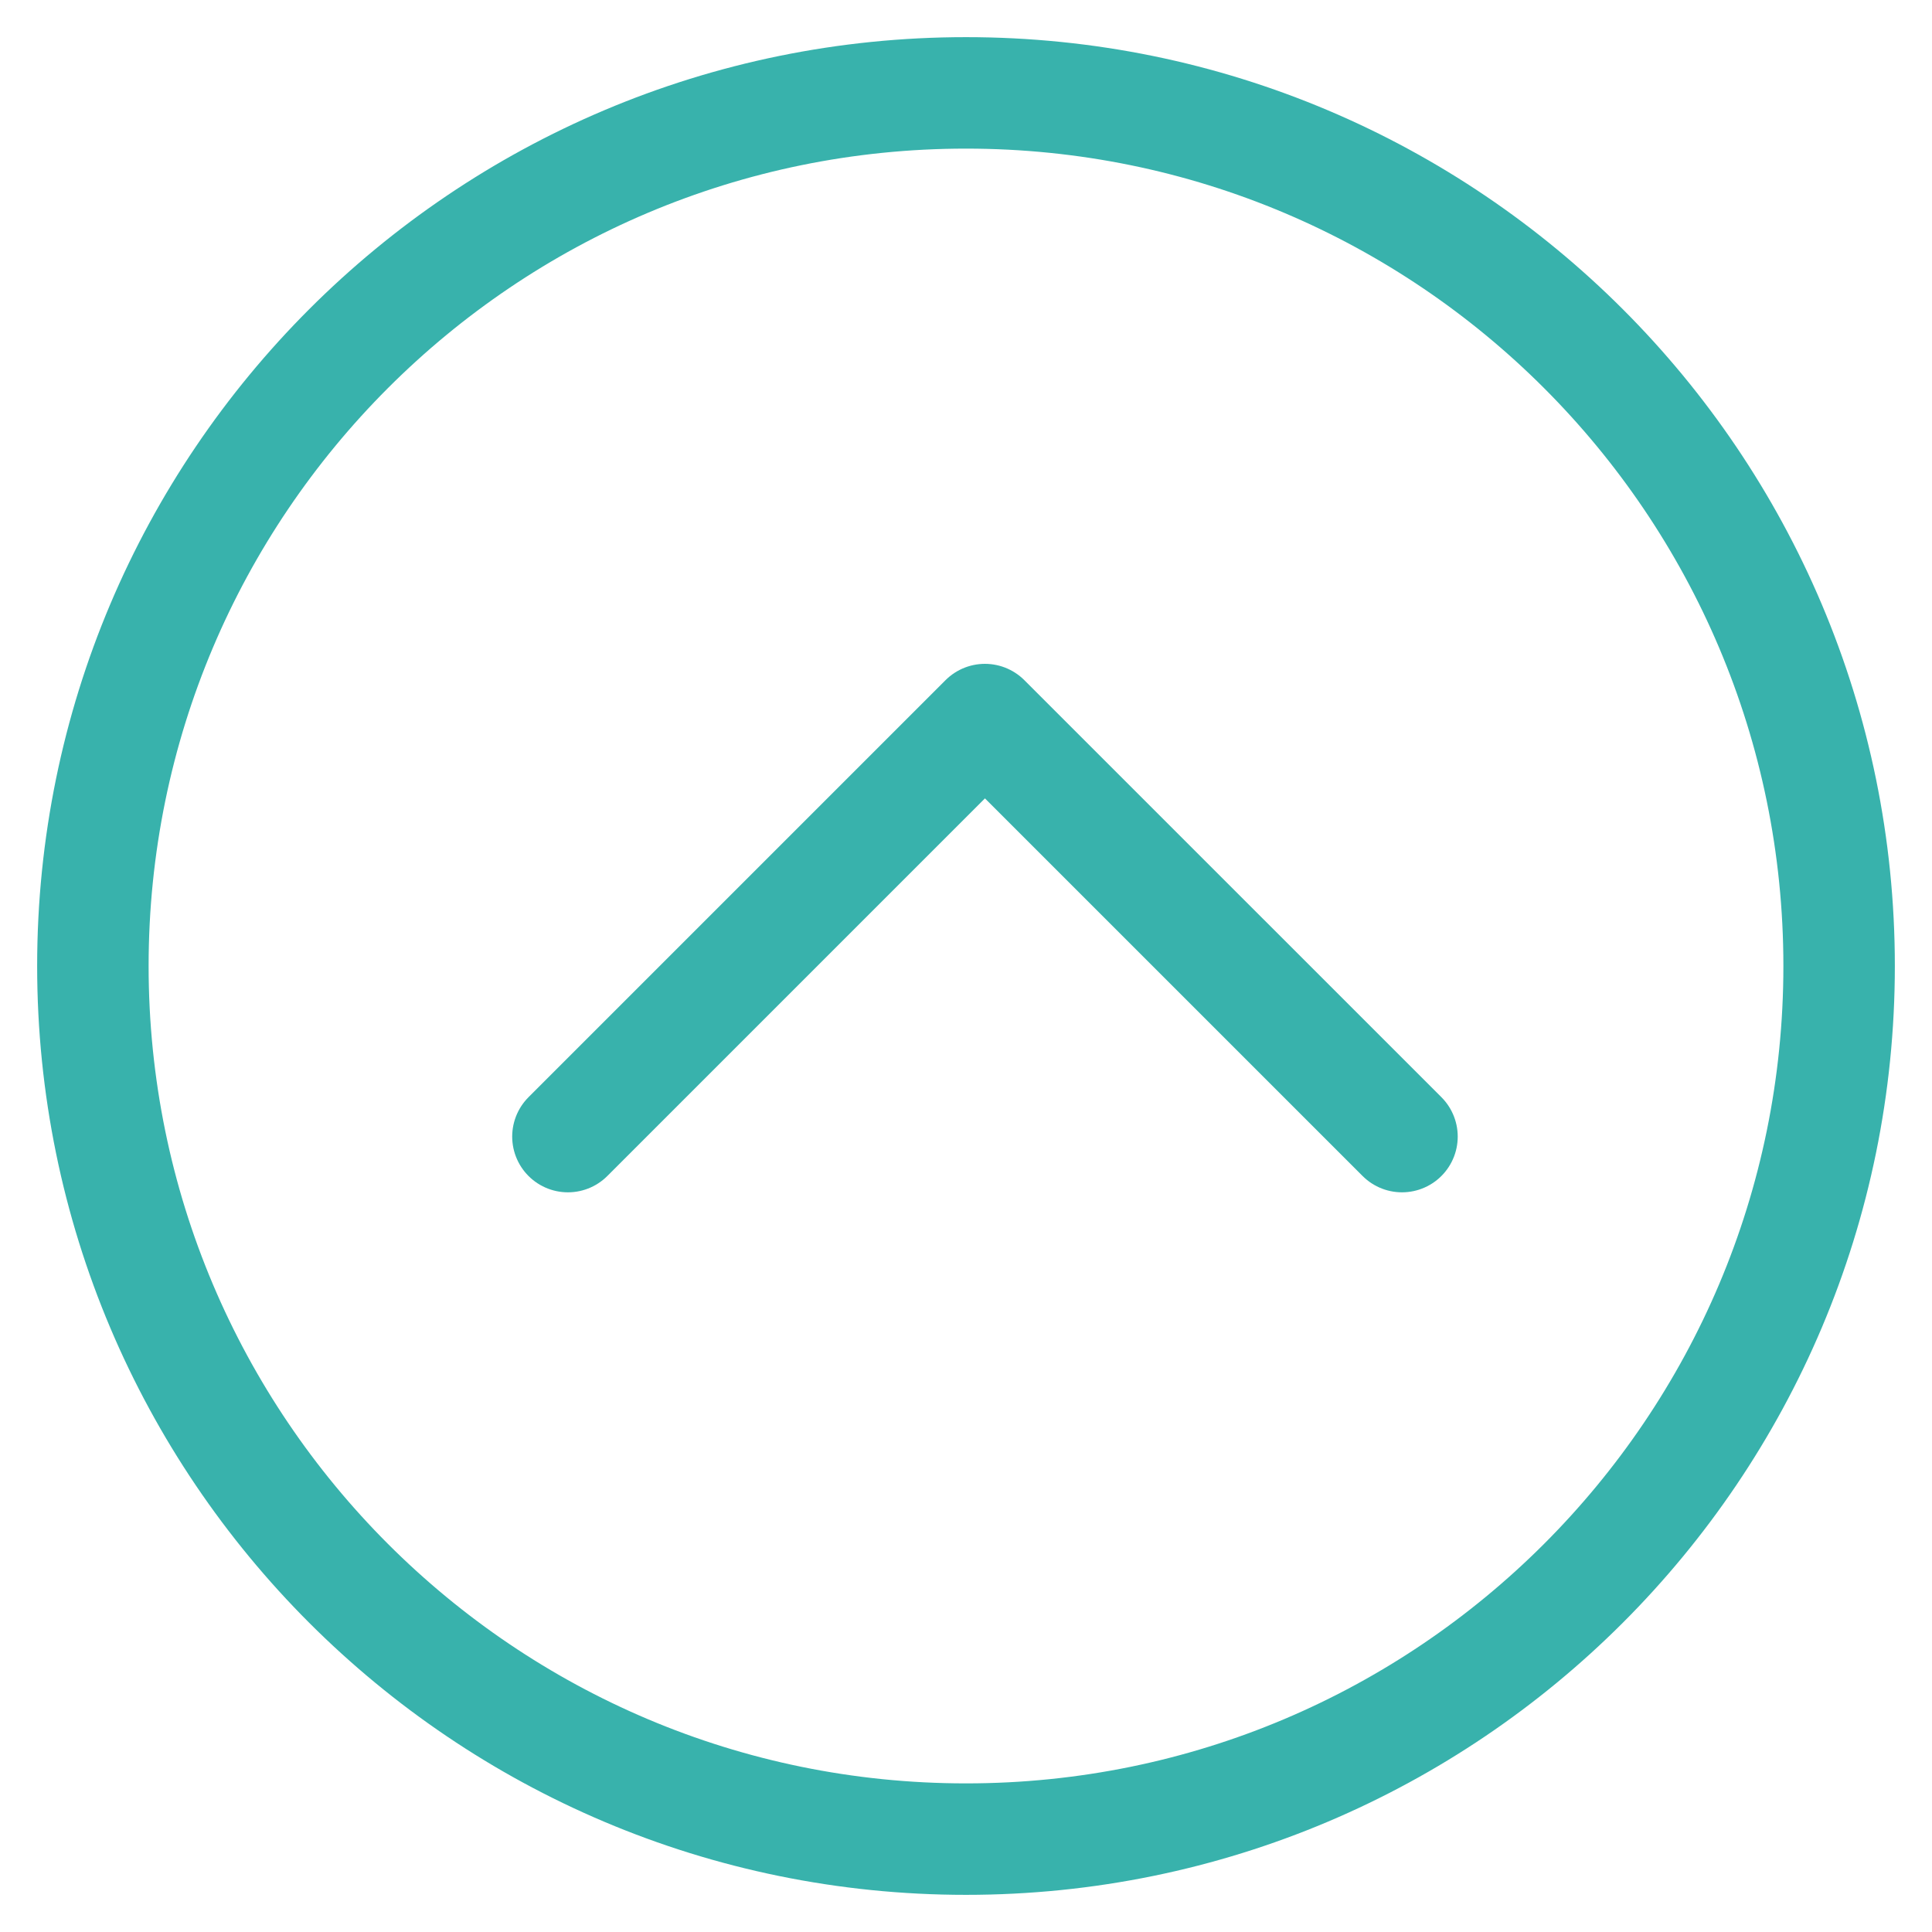
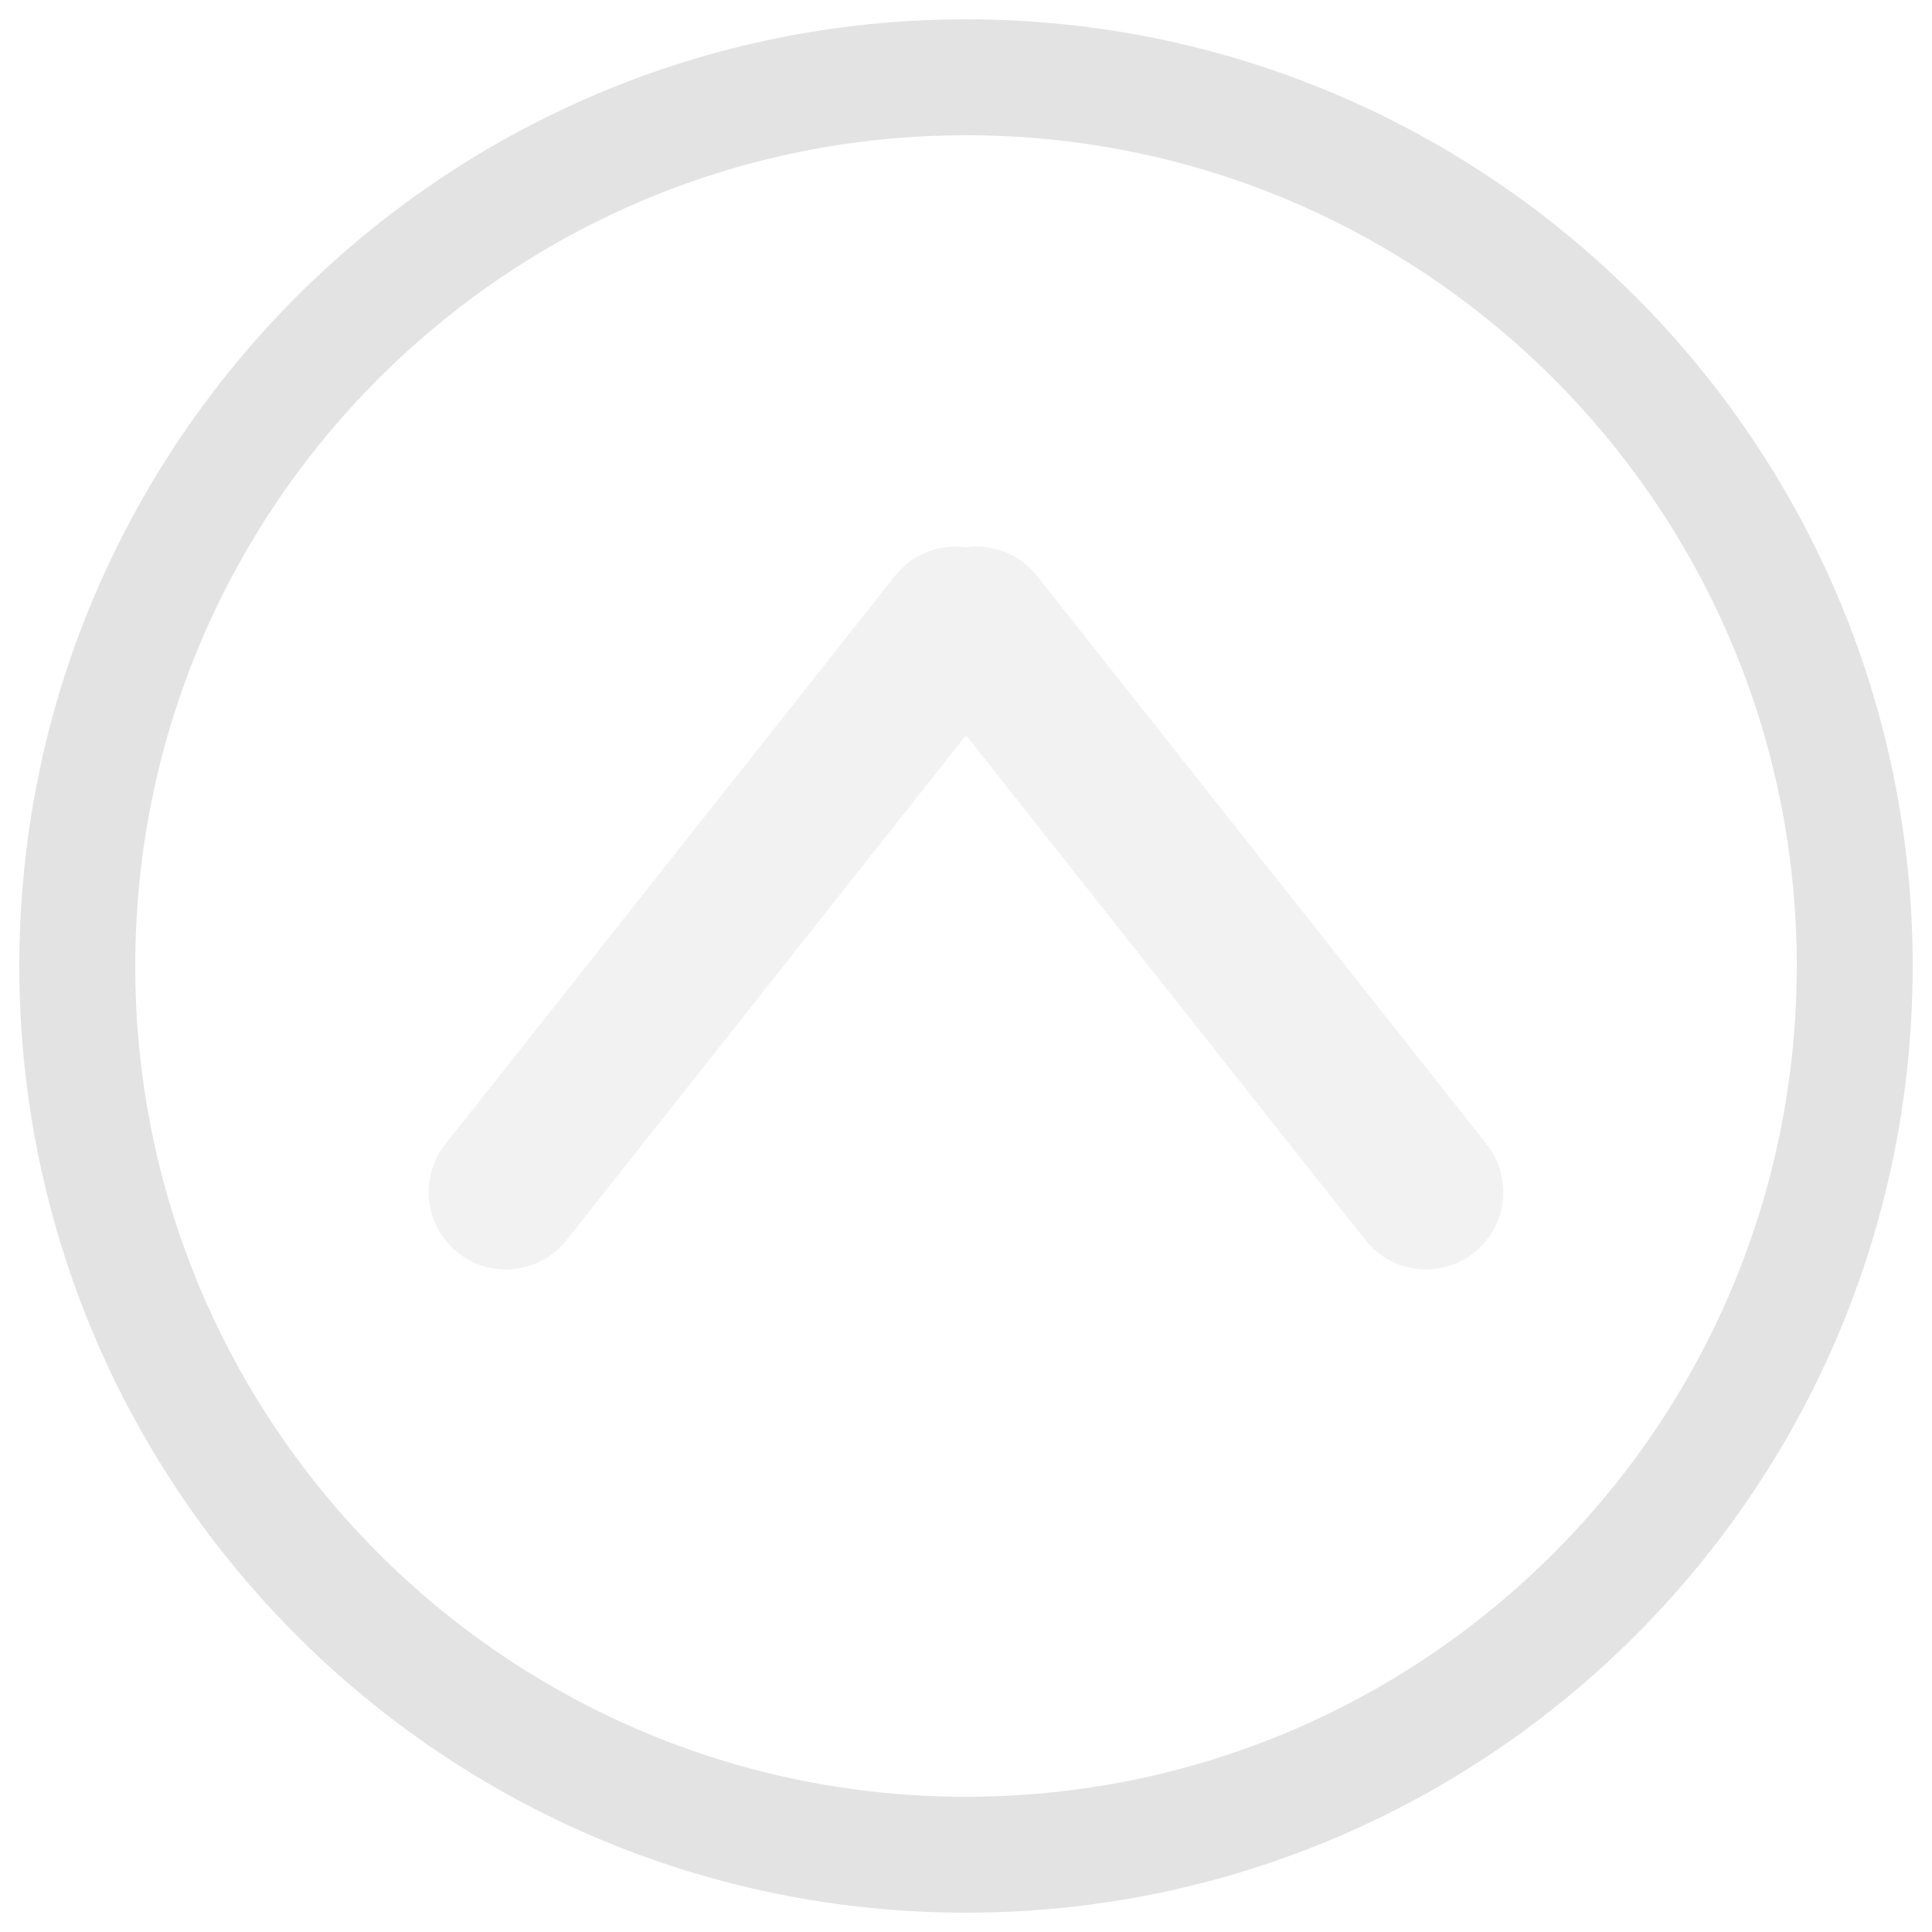
- <svg xmlns="http://www.w3.org/2000/svg" width="52px" height="52px" viewBox="0 0 52 52" version="1.1">
-   <g id="back-to-top" stroke="none" stroke-width="1" fill="none" fill-rule="evenodd">
-     <g id="Group" transform="translate(1, 1)" stroke="#38B2AC" stroke-width="3">
-       <g id="back-to-top" transform="translate(14.28571, 18.36735)" stroke-linecap="round" stroke-linejoin="round">
-         <polyline id="Path" points="0 11.224 11.224 0 22.449 11.224" />
+ <svg xmlns="http://www.w3.org/2000/svg" width="50px" height="50px" viewBox="0 0 50 50" version="1.1">
+   <defs>
+     <filter id="filter-1">
+       <feColorMatrix in="SourceGraphic" type="matrix" values="0 0 0 0 0.89 0 0 0 0 0.89 0 0 0 0 0.89 0 0 0 1 0" />
+     </filter>
+   </defs>
+   <g id="spare-copy" stroke="none" stroke-width="1" fill="none" fill-rule="evenodd" stroke-linecap="round" stroke-linejoin="round">
+     <circle id="Oval" stroke="#E3E3E3" stroke-width="3" transform="translate(25, 25) rotate(-90) translate(-25, -25) " cx="25" cy="25" r="23" />
+     <g filter="url(#filter-1)" id="Group">
+       <g transform="translate(25, 23.5) rotate(-90) translate(-25, -23.5) translate(17, 11)">
+         <line x1="-1.373" y1="6.682" x2="17.373" y2="6.142" id="Line" stroke="#898989" stroke-width="4" transform="translate(8, 6.411638) rotate(40) translate(-8, -6.411638) " />
+         <line x1="-1.373" y1="18.858" x2="17.373" y2="18.318" id="Line" stroke="#898989" stroke-width="4" transform="translate(8, 18.58836) scale(1, -1) rotate(40) translate(-8, -18.58836) " />
      </g>
-       <circle id="Oval" cx="25" cy="25" r="23.5" />
    </g>
  </g>
</svg>
